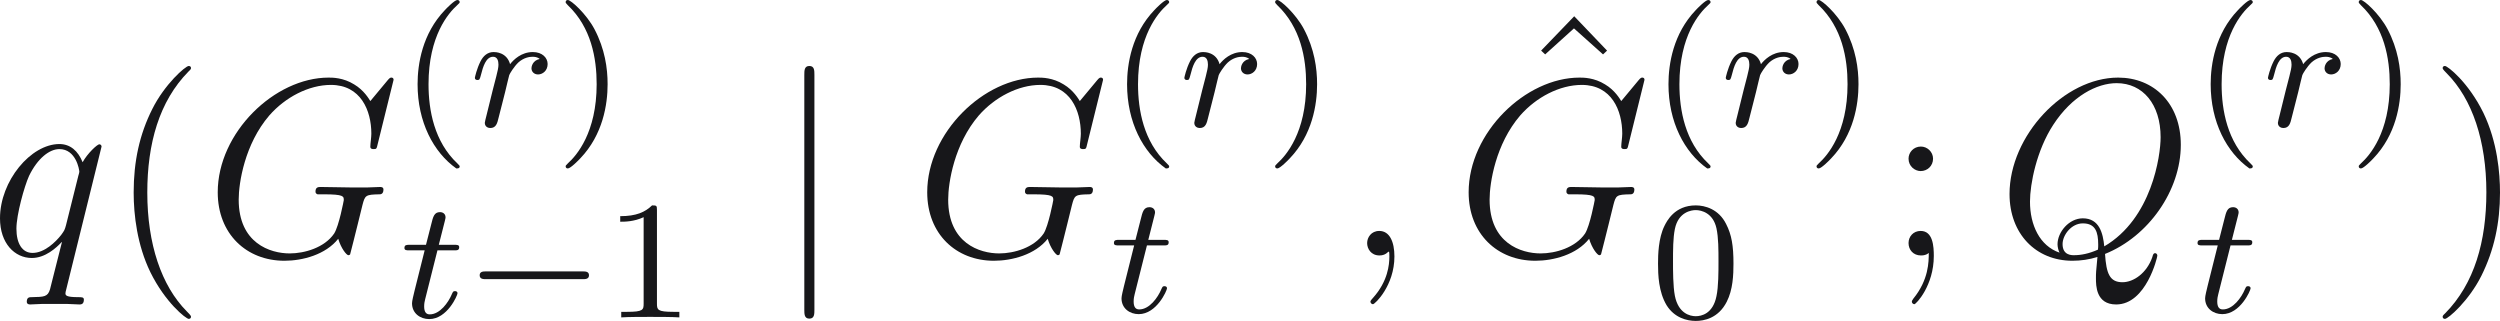
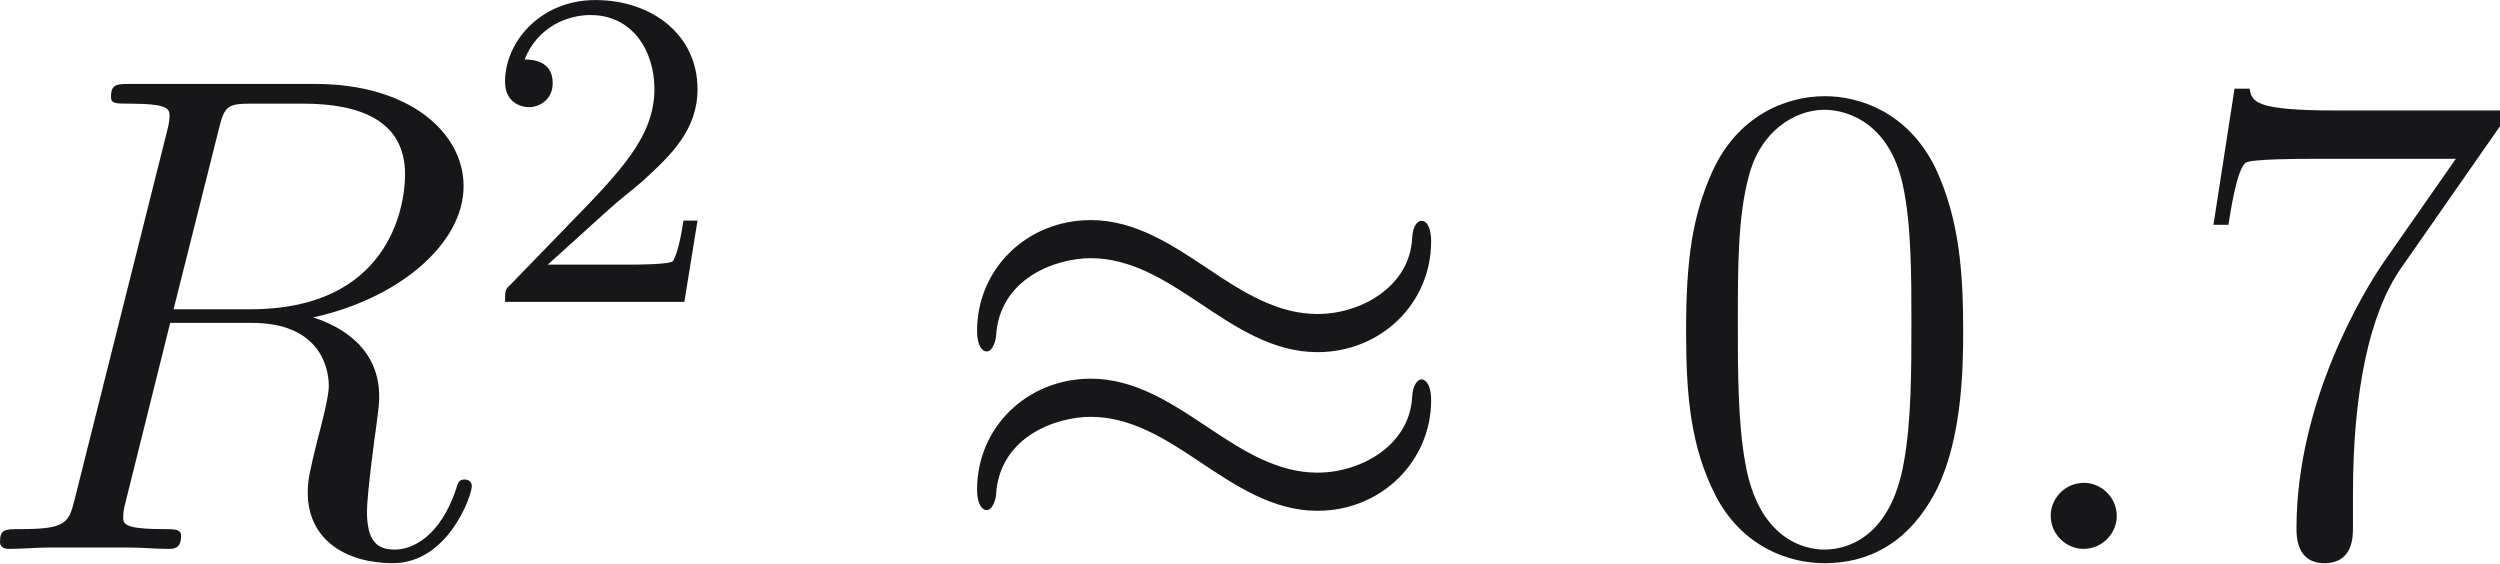
- <svg xmlns="http://www.w3.org/2000/svg" xmlns:xlink="http://www.w3.org/1999/xlink" version="1.1" width="118.3pt" height="15.187pt" viewBox=".466 -12.088 118.3 15.187" fill="#17171a">
+ <svg xmlns="http://www.w3.org/2000/svg" xmlns:xlink="http://www.w3.org/1999/xlink" version="1.1" width="43.902pt" height="9.89pt" viewBox=".562 -9.639 43.902 9.89" fill="#17171a">
  <defs>
-     <path id="g4-0" d="M5.571-1.809C5.699-1.809 5.874-1.809 5.874-1.993S5.699-2.176 5.571-2.176H1.004C.877-2.176 .701-2.176 .701-1.993S.877-1.809 1.004-1.809H5.571Z" />
-     <path id="g5-106" d="M1.901-8.536C1.901-8.751 1.901-8.966 1.662-8.966S1.423-8.751 1.423-8.536V2.558C1.423 2.774 1.423 2.989 1.662 2.989S1.901 2.774 1.901 2.558V-8.536Z" />
-     <path id="g7-114" d="M1.538-1.1C1.626-1.443 1.714-1.785 1.793-2.136C1.801-2.152 1.857-2.383 1.865-2.423C1.889-2.495 2.088-2.821 2.295-3.021C2.55-3.252 2.821-3.292 2.965-3.292C3.053-3.292 3.196-3.284 3.308-3.188C2.965-3.116 2.917-2.821 2.917-2.75C2.917-2.574 3.053-2.455 3.228-2.455C3.443-2.455 3.682-2.63 3.682-2.949C3.682-3.236 3.435-3.515 2.981-3.515C2.439-3.515 2.072-3.156 1.905-2.941C1.745-3.515 1.203-3.515 1.124-3.515C.837-3.515 .638-3.332 .51-3.084C.327-2.726 .239-2.319 .239-2.295C.239-2.224 .295-2.192 .359-2.192C.462-2.192 .47-2.224 .526-2.431C.622-2.821 .765-3.292 1.1-3.292C1.307-3.292 1.355-3.092 1.355-2.917C1.355-2.774 1.315-2.622 1.251-2.359C1.235-2.295 1.116-1.825 1.084-1.714L.789-.518C.757-.399 .709-.199 .709-.167C.709 .016 .861 .08 .964 .08C1.243 .08 1.299-.143 1.363-.414L1.538-1.1Z" />
-     <path id="g7-116" d="M1.761-3.172H2.542C2.694-3.172 2.79-3.172 2.79-3.324C2.79-3.435 2.686-3.435 2.55-3.435H1.825L2.112-4.567C2.144-4.686 2.144-4.726 2.144-4.734C2.144-4.902 2.016-4.981 1.881-4.981C1.61-4.981 1.554-4.766 1.467-4.407L1.219-3.435H.454C.303-3.435 .199-3.435 .199-3.284C.199-3.172 .303-3.172 .438-3.172H1.156L.677-1.259C.63-1.06 .558-.781 .558-.669C.558-.191 .948 .08 1.371 .08C2.224 .08 2.71-1.044 2.71-1.14C2.71-1.227 2.638-1.243 2.59-1.243C2.503-1.243 2.495-1.211 2.439-1.092C2.279-.709 1.881-.143 1.395-.143C1.227-.143 1.132-.255 1.132-.518C1.132-.669 1.156-.757 1.18-.861L1.761-3.172Z" />
-     <path id="g8-59" d="M2.331 .048C2.331-.646 2.104-1.16 1.614-1.16C1.231-1.16 1.04-.849 1.04-.586S1.219 0 1.626 0C1.781 0 1.913-.048 2.02-.155C2.044-.179 2.056-.179 2.068-.179C2.092-.179 2.092-.012 2.092 .048C2.092 .442 2.02 1.219 1.327 1.997C1.196 2.14 1.196 2.164 1.196 2.188C1.196 2.248 1.255 2.307 1.315 2.307C1.411 2.307 2.331 1.423 2.331 .048Z" />
-     <path id="g8-71" d="M8.919-8.309C8.919-8.416 8.835-8.416 8.811-8.416S8.739-8.416 8.644-8.297L7.819-7.305C7.759-7.4 7.52-7.819 7.054-8.094C6.539-8.416 6.025-8.416 5.846-8.416C3.288-8.416 .598-5.81 .598-2.989C.598-1.016 1.961 .251 3.754 .251C4.615 .251 5.703-.036 6.3-.789C6.432-.335 6.695-.012 6.779-.012C6.838-.012 6.85-.048 6.862-.048C6.874-.072 6.97-.49 7.03-.705L7.221-1.47C7.317-1.865 7.364-2.032 7.448-2.391C7.568-2.845 7.592-2.881 8.249-2.893C8.297-2.893 8.44-2.893 8.44-3.12C8.44-3.24 8.321-3.24 8.285-3.24C8.082-3.24 7.855-3.216 7.639-3.216H6.994C6.492-3.216 5.966-3.24 5.475-3.24C5.368-3.24 5.224-3.24 5.224-3.025C5.224-2.905 5.32-2.905 5.32-2.893H5.619C6.563-2.893 6.563-2.798 6.563-2.618C6.563-2.606 6.336-1.399 6.109-1.04C5.655-.371 4.71-.096 4.005-.096C3.084-.096 1.59-.574 1.59-2.642C1.59-3.443 1.877-5.272 3.037-6.623C3.79-7.484 4.902-8.07 5.954-8.07C7.364-8.07 7.867-6.862 7.867-5.762C7.867-5.571 7.819-5.308 7.819-5.141C7.819-5.033 7.938-5.033 7.974-5.033C8.106-5.033 8.118-5.045 8.165-5.26L8.919-8.309Z" />
-     <path id="g8-81" d="M5.093-.072C7.149-.897 8.679-3.072 8.679-5.236C8.679-7.209 7.388-8.416 5.715-8.416C3.156-8.416 .574-5.667 .574-2.905C.574-1.028 1.817 .251 3.551 .251C3.957 .251 4.352 .191 4.734 .072C4.663 .789 4.663 .849 4.663 1.076C4.663 1.423 4.663 2.319 5.619 2.319C7.042 2.319 7.568 .084 7.568 .012S7.52-.108 7.46-.108C7.388-.108 7.364-.048 7.329 .084C7.066 .837 6.444 1.267 5.918 1.267C5.308 1.267 5.153 .849 5.093-.072ZM2.941-.132C1.997-.454 1.542-1.447 1.542-2.546C1.542-3.383 1.853-4.973 2.642-6.181C3.527-7.544 4.71-8.153 5.643-8.153C6.886-8.153 7.723-7.149 7.723-5.595C7.723-4.71 7.305-1.745 5.057-.43C4.997-1.04 4.83-1.757 4.041-1.757C3.395-1.757 2.845-1.112 2.845-.526C2.845-.395 2.893-.215 2.941-.132ZM4.758-.275C4.328-.084 3.957-.012 3.622-.012C3.503-.012 3.084-.012 3.084-.538C3.084-.968 3.503-1.518 4.041-1.518C4.639-1.518 4.77-1.112 4.77-.514C4.77-.442 4.77-.347 4.758-.275Z" />
-     <path id="g8-113" d="M5.272-5.153C5.272-5.212 5.224-5.26 5.165-5.26C5.069-5.26 4.603-4.83 4.376-4.411C4.16-4.949 3.79-5.272 3.276-5.272C1.925-5.272 .466-3.527 .466-1.757C.466-.574 1.16 .12 1.973 .12C2.606 .12 3.132-.359 3.383-.634L3.395-.622L2.941 1.172L2.833 1.602C2.726 1.961 2.546 1.961 1.985 1.973C1.853 1.973 1.733 1.973 1.733 2.2C1.733 2.283 1.805 2.319 1.889 2.319C2.056 2.319 2.271 2.295 2.439 2.295H3.658C3.838 2.295 4.041 2.319 4.22 2.319C4.292 2.319 4.435 2.319 4.435 2.092C4.435 1.973 4.34 1.973 4.16 1.973C3.599 1.973 3.563 1.889 3.563 1.793C3.563 1.733 3.575 1.722 3.61 1.566L5.272-5.153ZM3.587-1.423C3.527-1.219 3.527-1.196 3.359-.968C3.096-.634 2.57-.12 2.008-.12C1.518-.12 1.243-.562 1.243-1.267C1.243-1.925 1.614-3.264 1.841-3.766C2.248-4.603 2.809-5.033 3.276-5.033C4.065-5.033 4.22-4.053 4.22-3.957C4.22-3.945 4.184-3.79 4.172-3.766L3.587-1.423Z" />
-     <path id="g10-40" d="M2.654 1.993C2.718 1.993 2.813 1.993 2.813 1.897C2.813 1.865 2.805 1.857 2.702 1.753C1.61 .725 1.339-.757 1.339-1.993C1.339-4.288 2.287-5.364 2.694-5.731C2.805-5.834 2.813-5.842 2.813-5.882S2.782-5.978 2.702-5.978C2.574-5.978 2.176-5.571 2.112-5.499C1.044-4.384 .821-2.949 .821-1.993C.821-.207 1.57 1.227 2.654 1.993Z" />
-     <path id="g10-41" d="M2.463-1.993C2.463-2.75 2.335-3.658 1.841-4.599C1.451-5.332 .725-5.978 .582-5.978C.502-5.978 .478-5.922 .478-5.882C.478-5.85 .478-5.834 .574-5.738C1.69-4.678 1.945-3.22 1.945-1.993C1.945 .295 .996 1.379 .59 1.745C.486 1.849 .478 1.857 .478 1.897S.502 1.993 .582 1.993C.709 1.993 1.108 1.586 1.172 1.514C2.24 .399 2.463-1.036 2.463-1.993Z" />
-     <path id="g10-48" d="M3.897-2.542C3.897-3.395 3.81-3.913 3.547-4.423C3.196-5.125 2.55-5.3 2.112-5.3C1.108-5.3 .741-4.551 .63-4.328C.343-3.746 .327-2.957 .327-2.542C.327-2.016 .351-1.211 .733-.574C1.1 .016 1.69 .167 2.112 .167C2.495 .167 3.18 .048 3.579-.741C3.873-1.315 3.897-2.024 3.897-2.542ZM2.112-.056C1.841-.056 1.291-.183 1.124-1.02C1.036-1.474 1.036-2.224 1.036-2.638C1.036-3.188 1.036-3.746 1.124-4.184C1.291-4.997 1.913-5.077 2.112-5.077C2.383-5.077 2.933-4.941 3.092-4.216C3.188-3.778 3.188-3.18 3.188-2.638C3.188-2.168 3.188-1.451 3.092-1.004C2.925-.167 2.375-.056 2.112-.056Z" />
-     <path id="g10-49" d="M2.503-5.077C2.503-5.292 2.487-5.3 2.271-5.3C1.945-4.981 1.522-4.79 .765-4.79V-4.527C.98-4.527 1.411-4.527 1.873-4.742V-.654C1.873-.359 1.849-.263 1.092-.263H.813V0C1.14-.024 1.825-.024 2.184-.024S3.236-.024 3.563 0V-.263H3.284C2.527-.263 2.503-.359 2.503-.654V-5.077Z" />
-     <path id="g11-40" d="M3.885 2.905C3.885 2.869 3.885 2.845 3.682 2.642C2.487 1.435 1.817-.538 1.817-2.977C1.817-5.296 2.379-7.293 3.766-8.703C3.885-8.811 3.885-8.835 3.885-8.871C3.885-8.942 3.826-8.966 3.778-8.966C3.622-8.966 2.642-8.106 2.056-6.934C1.447-5.727 1.172-4.447 1.172-2.977C1.172-1.913 1.339-.49 1.961 .789C2.666 2.224 3.646 3.001 3.778 3.001C3.826 3.001 3.885 2.977 3.885 2.905Z" />
-     <path id="g11-41" d="M3.371-2.977C3.371-3.885 3.252-5.368 2.582-6.755C1.877-8.189 .897-8.966 .765-8.966C.717-8.966 .658-8.942 .658-8.871C.658-8.835 .658-8.811 .861-8.608C2.056-7.4 2.726-5.428 2.726-2.989C2.726-.669 2.164 1.327 .777 2.738C.658 2.845 .658 2.869 .658 2.905C.658 2.977 .717 3.001 .765 3.001C.921 3.001 1.901 2.14 2.487 .968C3.096-.251 3.371-1.542 3.371-2.977Z" />
-     <path id="g11-59" d="M2.2-4.579C2.2-4.902 1.925-5.153 1.626-5.153C1.279-5.153 1.04-4.878 1.04-4.579C1.04-4.22 1.339-3.993 1.614-3.993C1.937-3.993 2.2-4.244 2.2-4.579ZM1.997-.12C1.997 .299 1.997 1.148 1.267 2.044C1.196 2.14 1.196 2.164 1.196 2.188C1.196 2.248 1.255 2.307 1.315 2.307C1.399 2.307 2.236 1.423 2.236 .024C2.236-.418 2.2-1.16 1.614-1.16C1.267-1.16 1.04-.897 1.04-.586C1.04-.263 1.267 0 1.626 0C1.853 0 1.937-.072 1.997-.12Z" />
-     <path id="g11-94" d="M2.929-8.297L1.363-6.671L1.554-6.492L2.917-7.723L4.292-6.492L4.483-6.671L2.929-8.297Z" />
+     <path id="g5-25" d="M8.632-5.404C8.632-5.655 8.548-5.762 8.464-5.762C8.416-5.762 8.309-5.715 8.297-5.44C8.249-4.615 7.412-4.125 6.635-4.125C5.942-4.125 5.344-4.495 4.722-4.914C4.077-5.344 3.431-5.774 2.654-5.774C1.542-5.774 .658-4.926 .658-3.826C.658-3.563 .753-3.467 .825-3.467C.944-3.467 .992-3.694 .992-3.742C1.052-4.746 2.032-5.105 2.654-5.105C3.347-5.105 3.945-4.734 4.567-4.316C5.212-3.885 5.858-3.455 6.635-3.455C7.747-3.455 8.632-4.304 8.632-5.404ZM8.632-2.606C8.632-2.953 8.488-2.977 8.464-2.977C8.416-2.977 8.309-2.917 8.297-2.654C8.249-1.829 7.412-1.339 6.635-1.339C5.942-1.339 5.344-1.71 4.722-2.128C4.077-2.558 3.431-2.989 2.654-2.989C1.542-2.989 .658-2.14 .658-1.04C.658-.777 .753-.681 .825-.681C.944-.681 .992-.909 .992-.956C1.052-1.961 2.032-2.319 2.654-2.319C3.347-2.319 3.945-1.949 4.567-1.53C5.212-1.1 5.858-.669 6.635-.669C7.771-.669 8.632-1.554 8.632-2.606Z" />
+     <path id="g8-58" d="M2.2-.574C2.2-.921 1.913-1.16 1.626-1.16C1.279-1.16 1.04-.873 1.04-.586C1.04-.239 1.327 0 1.614 0C1.961 0 2.2-.287 2.2-.574Z" />
+     <path id="g8-82" d="M4.4-7.352C4.507-7.795 4.555-7.819 5.021-7.819H5.882C6.91-7.819 7.675-7.508 7.675-6.575C7.675-5.966 7.364-4.208 4.961-4.208H3.61L4.4-7.352ZM6.061-4.065C7.544-4.388 8.703-5.344 8.703-6.372C8.703-7.305 7.759-8.165 6.097-8.165H2.857C2.618-8.165 2.511-8.165 2.511-7.938C2.511-7.819 2.594-7.819 2.821-7.819C3.539-7.819 3.539-7.723 3.539-7.592C3.539-7.568 3.539-7.496 3.491-7.317L1.877-.885C1.769-.466 1.745-.347 .921-.347C.646-.347 .562-.347 .562-.12C.562 0 .693 0 .729 0C.944 0 1.196-.024 1.423-.024H2.833C3.049-.024 3.3 0 3.515 0C3.61 0 3.742 0 3.742-.227C3.742-.347 3.634-.347 3.455-.347C2.726-.347 2.726-.442 2.726-.562C2.726-.574 2.726-.658 2.75-.753L3.551-3.969H4.985C6.121-3.969 6.336-3.252 6.336-2.857C6.336-2.678 6.217-2.212 6.133-1.901C6.001-1.351 5.966-1.219 5.966-.992C5.966-.143 6.659 .251 7.46 .251C8.428 .251 8.847-.933 8.847-1.1C8.847-1.184 8.787-1.219 8.715-1.219C8.62-1.219 8.596-1.148 8.572-1.052C8.285-.203 7.795 .012 7.496 .012S7.006-.12 7.006-.658C7.006-.944 7.149-2.032 7.161-2.092C7.221-2.534 7.221-2.582 7.221-2.678C7.221-3.551 6.516-3.921 6.061-4.065Z" />
+     <path id="g10-50" d="M2.248-1.626C2.375-1.745 2.71-2.008 2.837-2.12C3.332-2.574 3.802-3.013 3.802-3.738C3.802-4.686 3.005-5.3 2.008-5.3C1.052-5.3 .422-4.575 .422-3.866C.422-3.475 .733-3.419 .845-3.419C1.012-3.419 1.259-3.539 1.259-3.842C1.259-4.256 .861-4.256 .765-4.256C.996-4.838 1.53-5.037 1.921-5.037C2.662-5.037 3.045-4.407 3.045-3.738C3.045-2.909 2.463-2.303 1.522-1.339L.518-.303C.422-.215 .422-.199 .422 0H3.571L3.802-1.427H3.555C3.531-1.267 3.467-.869 3.371-.717C3.324-.654 2.718-.654 2.59-.654H1.172L2.248-1.626Z" />
+     <path id="g11-48" d="M5.356-3.826C5.356-4.818 5.296-5.786 4.866-6.695C4.376-7.687 3.515-7.95 2.929-7.95C2.236-7.95 1.387-7.603 .944-6.611C.61-5.858 .49-5.117 .49-3.826C.49-2.666 .574-1.793 1.004-.944C1.47-.036 2.295 .251 2.917 .251C3.957 .251 4.555-.371 4.902-1.064C5.332-1.961 5.356-3.132 5.356-3.826ZM2.917 .012C2.534 .012 1.757-.203 1.53-1.506C1.399-2.224 1.399-3.132 1.399-3.969C1.399-4.949 1.399-5.834 1.59-6.539C1.793-7.34 2.403-7.711 2.917-7.711C3.371-7.711 4.065-7.436 4.292-6.408C4.447-5.727 4.447-4.782 4.447-3.969C4.447-3.168 4.447-2.26 4.316-1.53C4.089-.215 3.335 .012 2.917 .012Z" />
+     <path id="g11-55" d="M5.679-7.424V-7.699H2.798C1.351-7.699 1.327-7.855 1.279-8.082H1.016L.646-5.691H.909C.944-5.906 1.052-6.647 1.207-6.779C1.303-6.85 2.2-6.85 2.367-6.85H4.902L3.634-5.033C3.312-4.567 2.104-2.606 2.104-.359C2.104-.227 2.104 .251 2.594 .251C3.096 .251 3.096-.215 3.096-.371V-.968C3.096-2.75 3.383-4.136 3.945-4.937L5.679-7.424Z" />
  </defs>
  <g id="page1">
-     <use x="0" y="0" xlink:href="#g8-113" />
-     <use x="5.619" y="0" xlink:href="#g11-40" />
-     <use x="10.171" y="0" xlink:href="#g8-71" />
-     <use x="19.405" y="-6.11" xlink:href="#g10-40" />
-     <use x="22.698" y="-6.11" xlink:href="#g7-114" />
-     <use x="26.755" y="-6.11" xlink:href="#g10-41" />
-     <use x="19.405" y="2.931" xlink:href="#g7-116" />
-     <use x="22.463" y="2.931" xlink:href="#g4-0" />
-     <use x="29.05" y="2.931" xlink:href="#g10-49" />
-     <use x="37.103" y="0" xlink:href="#g5-106" />
-     <use x="43.744" y="0" xlink:href="#g8-71" />
-     <use x="52.978" y="-6.11" xlink:href="#g10-40" />
-     <use x="56.271" y="-6.11" xlink:href="#g7-114" />
-     <use x="60.328" y="-6.11" xlink:href="#g10-41" />
-     <use x="52.978" y="2.697" xlink:href="#g7-116" />
-     <use x="64.119" y="0" xlink:href="#g8-59" />
-     <use x="72.029" y="-3.022" xlink:href="#g11-94" />
-     <use x="69.364" y="0" xlink:href="#g8-71" />
-     <use x="78.597" y="-6.11" xlink:href="#g10-40" />
-     <use x="81.89" y="-6.11" xlink:href="#g7-114" />
-     <use x="85.947" y="-6.11" xlink:href="#g10-41" />
-     <use x="78.597" y="2.931" xlink:href="#g10-48" />
-     <use x="89.738" y="0" xlink:href="#g11-59" />
-     <use x="94.983" y="0" xlink:href="#g8-81" />
-     <use x="104.254" y="-6.11" xlink:href="#g10-40" />
-     <use x="107.547" y="-6.11" xlink:href="#g7-114" />
-     <use x="111.604" y="-6.11" xlink:href="#g10-41" />
-     <use x="104.254" y="2.697" xlink:href="#g7-116" />
-     <use x="115.395" y="0" xlink:href="#g11-41" />
+     <use x="0" y="0" xlink:href="#g8-82" />
+     <use x="9.009" y="-4.338" xlink:href="#g10-50" />
+     <use x="17.062" y="0" xlink:href="#g5-25" />
+     <use x="29.681" y="0" xlink:href="#g11-48" />
+     <use x="35.534" y="0" xlink:href="#g8-58" />
+     <use x="38.786" y="0" xlink:href="#g11-55" />
  </g>
</svg>
